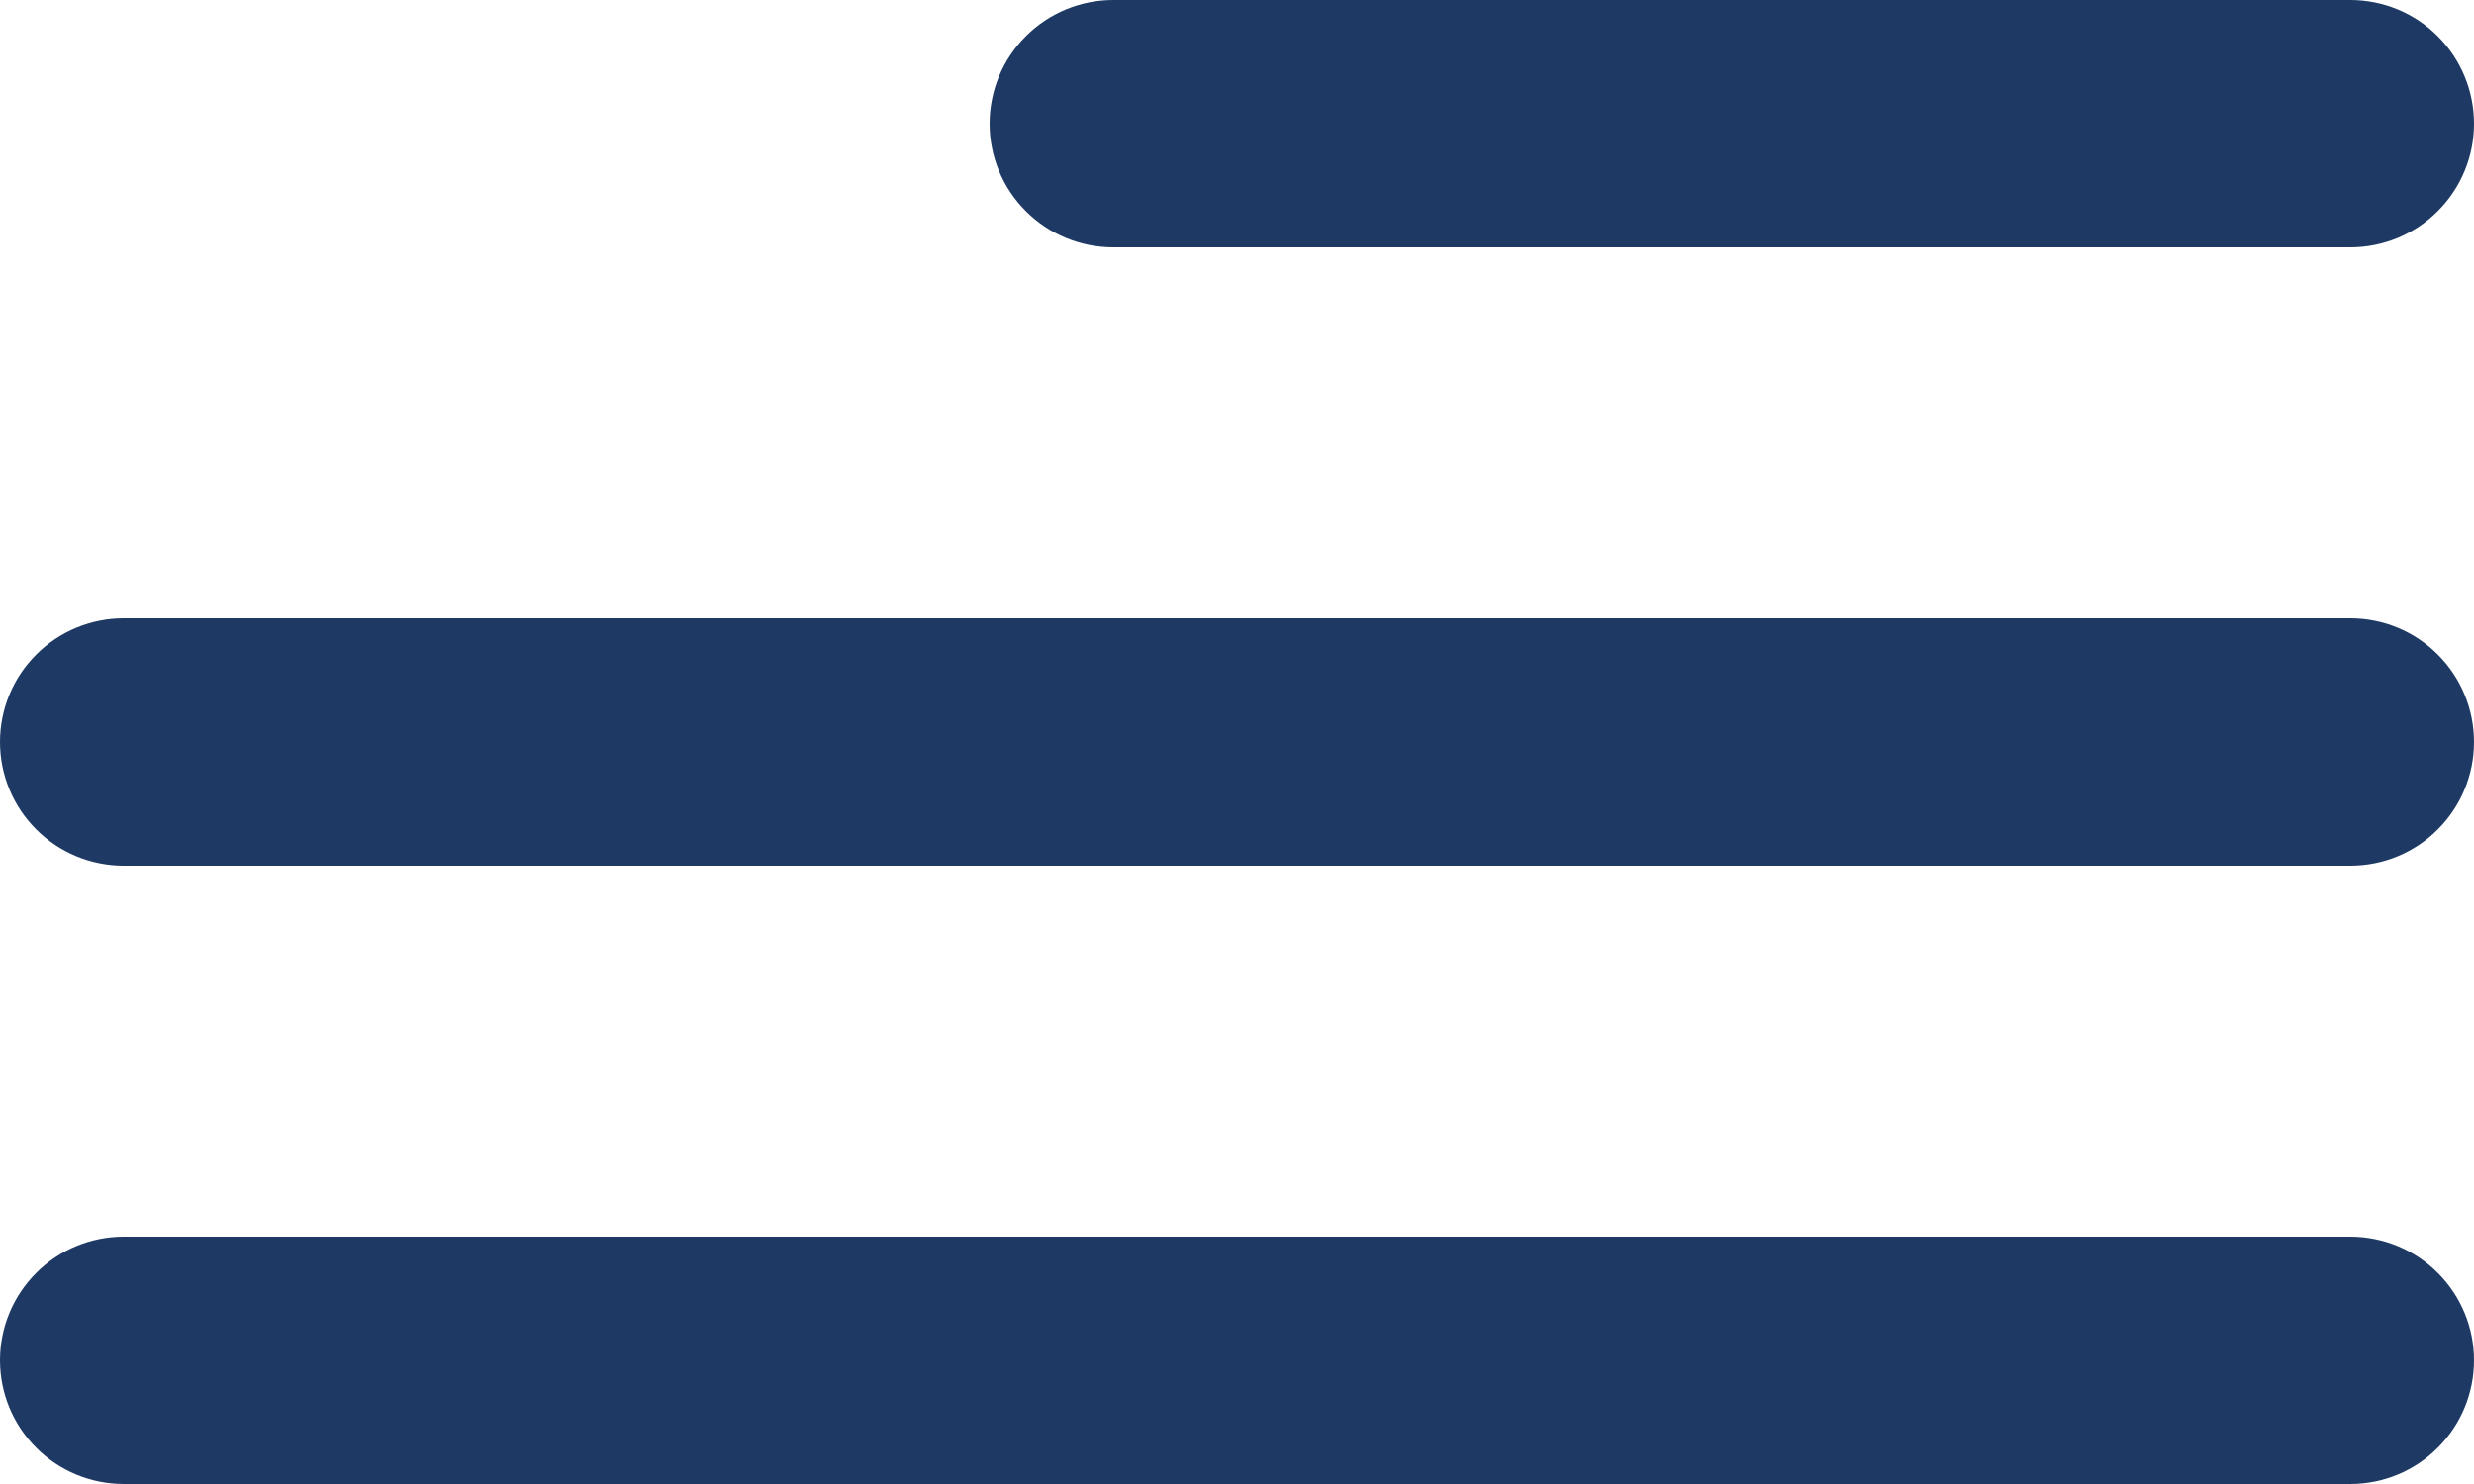
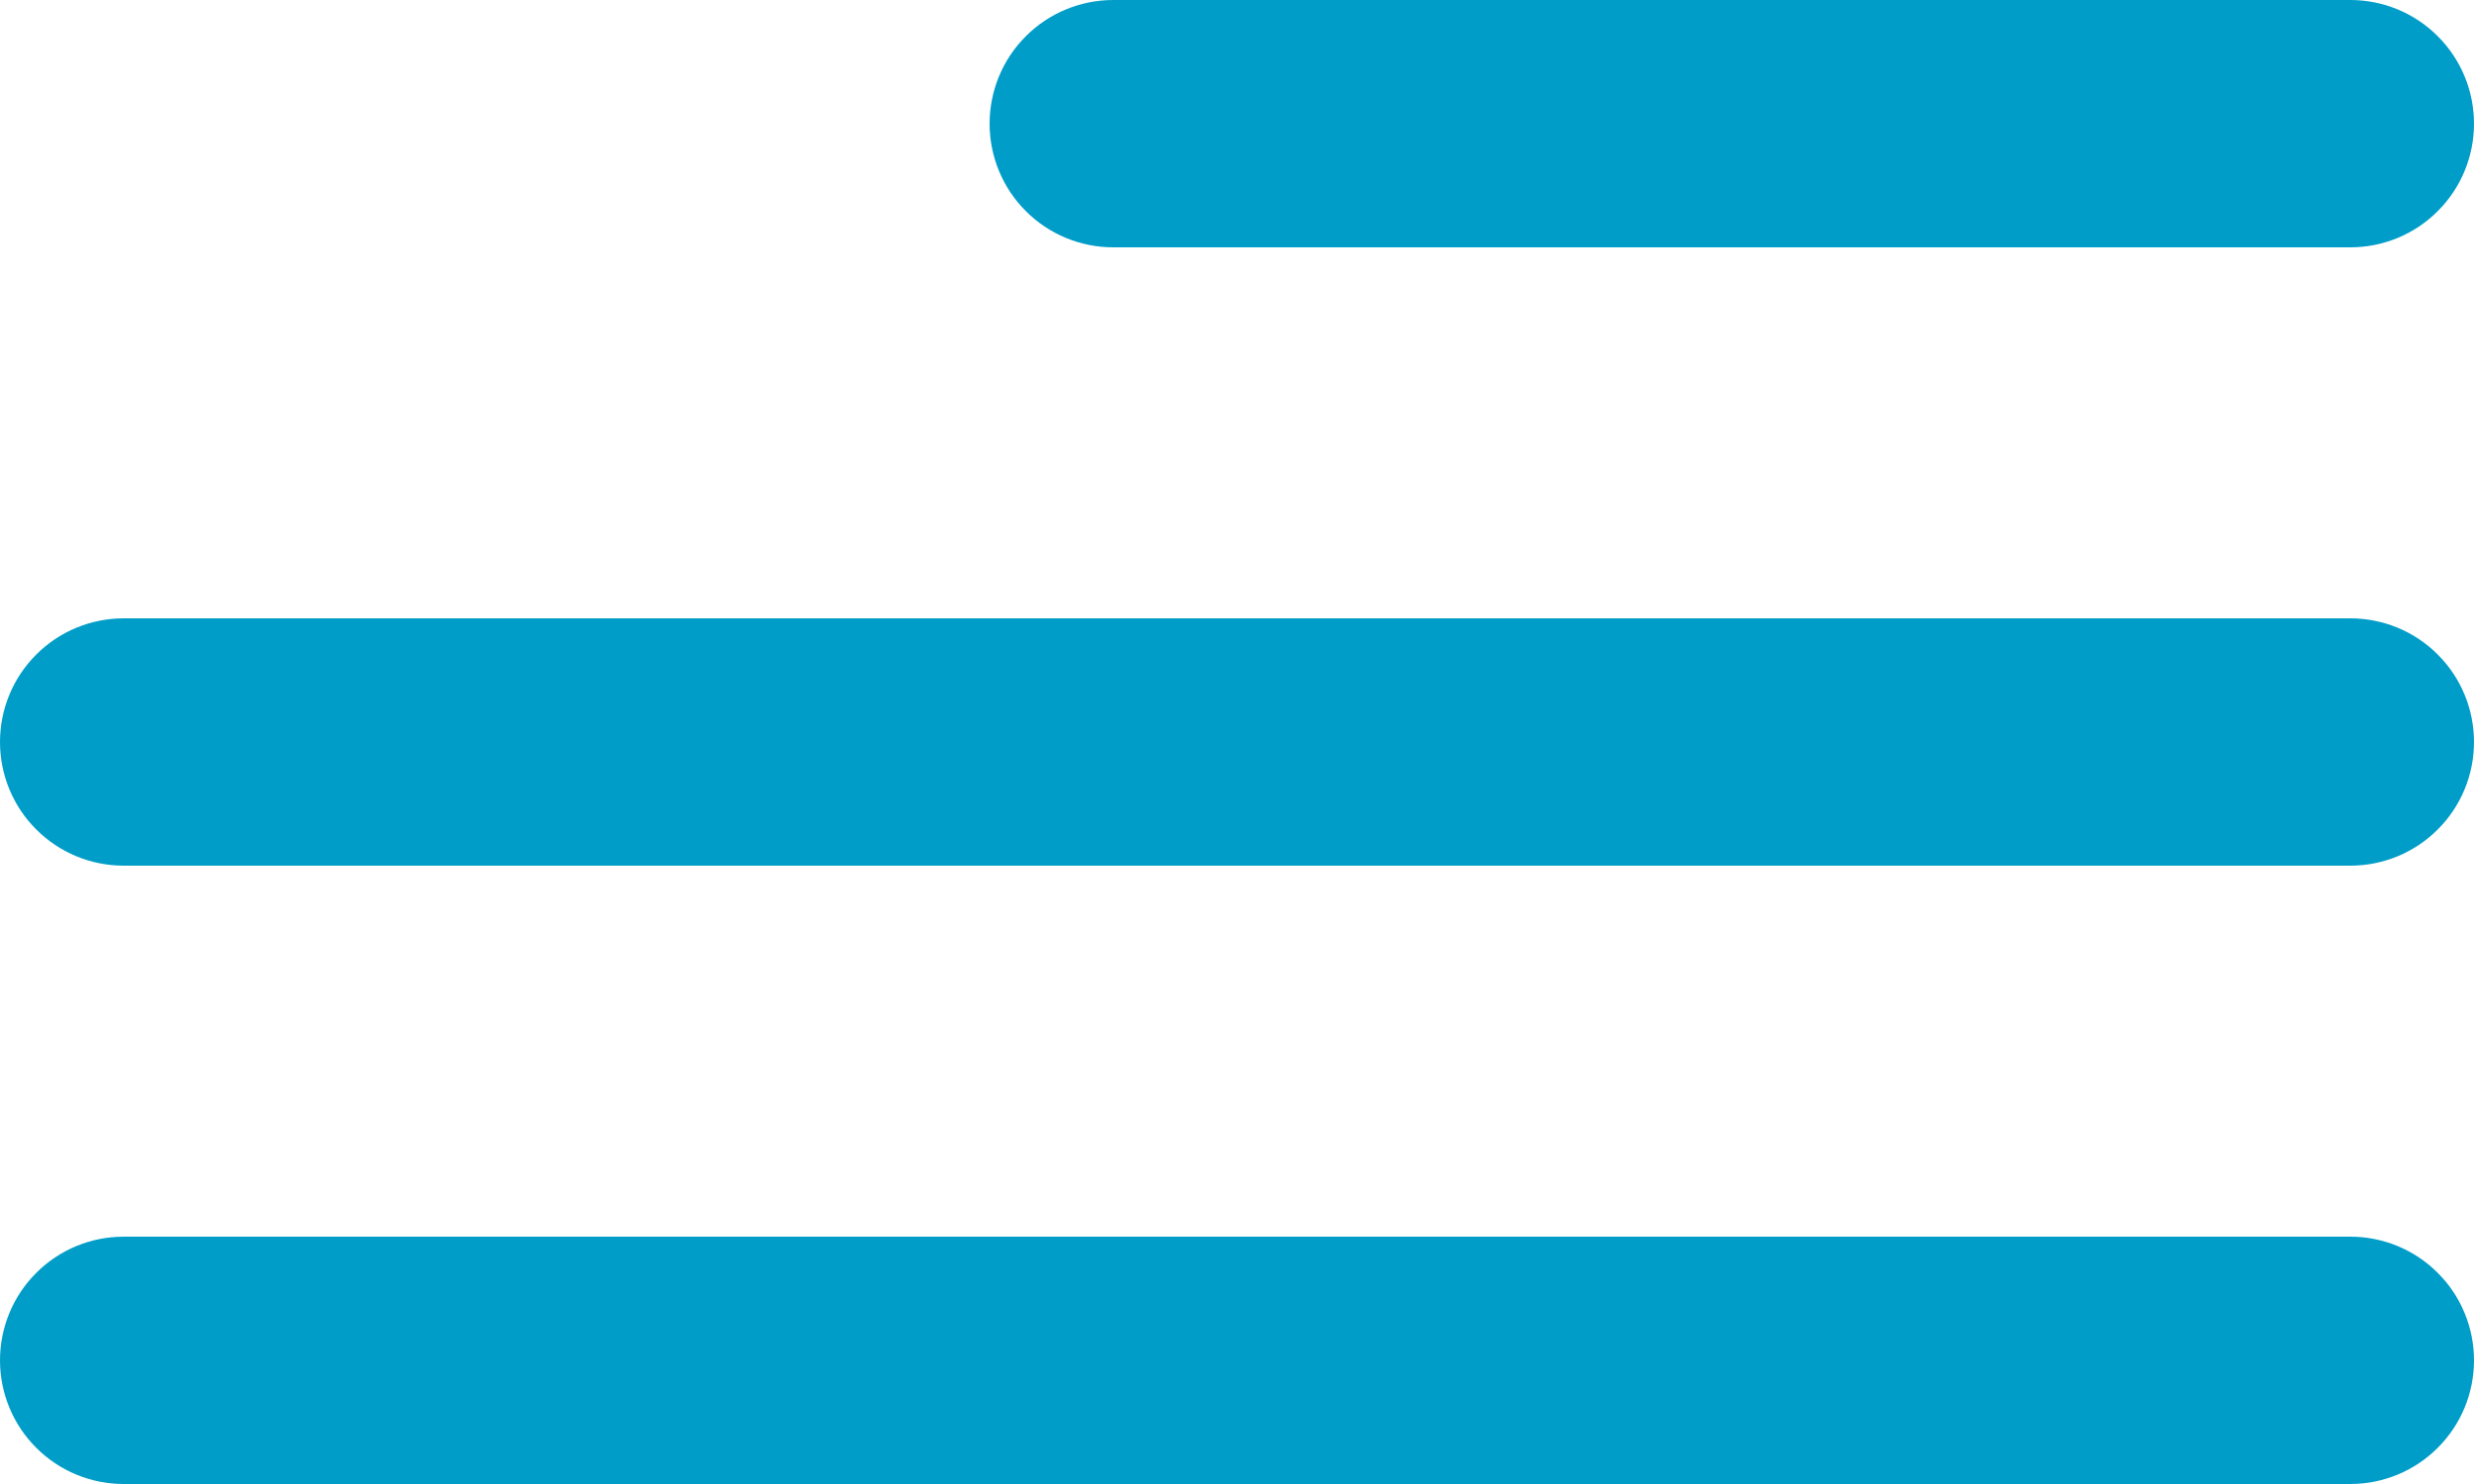
- <svg xmlns="http://www.w3.org/2000/svg" width="20" height="12" viewBox="0 0 20 12" fill="#1e3a64">
-   <path d="M9 2L19 2C19.265 2 19.52 1.895 19.707 1.707C19.895 1.52 20 1.265 20 1C20 0.735 19.895 0.48 19.707 0.293C19.52 0.105 19.265 0 19 0L9 0C8.735 0 8.48 0.105 8.293 0.293C8.105 0.48 8 0.735 8 1C8 1.265 8.105 1.52 8.293 1.707C8.48 1.895 8.735 2 9 2ZM19 10L1 10C0.735 10 0.48 10.105 0.293 10.293C0.105 10.48 0 10.735 0 11C0 11.265 0.105 11.52 0.293 11.707C0.48 11.895 0.735 12 1 12L19 12C19.265 12 19.52 11.895 19.707 11.707C19.895 11.52 20 11.265 20 11C20 10.735 19.895 10.48 19.707 10.293C19.52 10.105 19.265 10 19 10V10ZM1 7L19 7C19.265 7 19.52 6.895 19.707 6.707C19.895 6.52 20 6.265 20 6C20 5.735 19.895 5.48 19.707 5.293C19.52 5.105 19.265 5 19 5L1 5C0.735 5 0.48 5.105 0.293 5.293C0.105 5.48 0 5.735 0 6C0 6.265 0.105 6.52 0.293 6.707C0.48 6.895 0.735 7 1 7Z" fill="#1e3a64" />
+ <svg xmlns="http://www.w3.org/2000/svg" width="20" height="12" viewBox="0 0 20 12" fill="#009dc8">
+   <path d="M9 2L19 2C19.265 2 19.52 1.895 19.707 1.707C19.895 1.52 20 1.265 20 1C20 0.735 19.895 0.48 19.707 0.293C19.52 0.105 19.265 0 19 0L9 0C8.735 0 8.48 0.105 8.293 0.293C8.105 0.48 8 0.735 8 1C8 1.265 8.105 1.52 8.293 1.707C8.48 1.895 8.735 2 9 2ZM19 10L1 10C0.735 10 0.48 10.105 0.293 10.293C0.105 10.48 0 10.735 0 11C0 11.265 0.105 11.52 0.293 11.707C0.48 11.895 0.735 12 1 12L19 12C19.265 12 19.52 11.895 19.707 11.707C19.895 11.52 20 11.265 20 11C20 10.735 19.895 10.48 19.707 10.293C19.52 10.105 19.265 10 19 10V10ZM1 7L19 7C19.265 7 19.52 6.895 19.707 6.707C19.895 6.52 20 6.265 20 6C20 5.735 19.895 5.48 19.707 5.293C19.52 5.105 19.265 5 19 5L1 5C0.735 5 0.48 5.105 0.293 5.293C0.105 5.48 0 5.735 0 6C0 6.265 0.105 6.52 0.293 6.707C0.48 6.895 0.735 7 1 7Z" fill="#009dc8" />
</svg>
